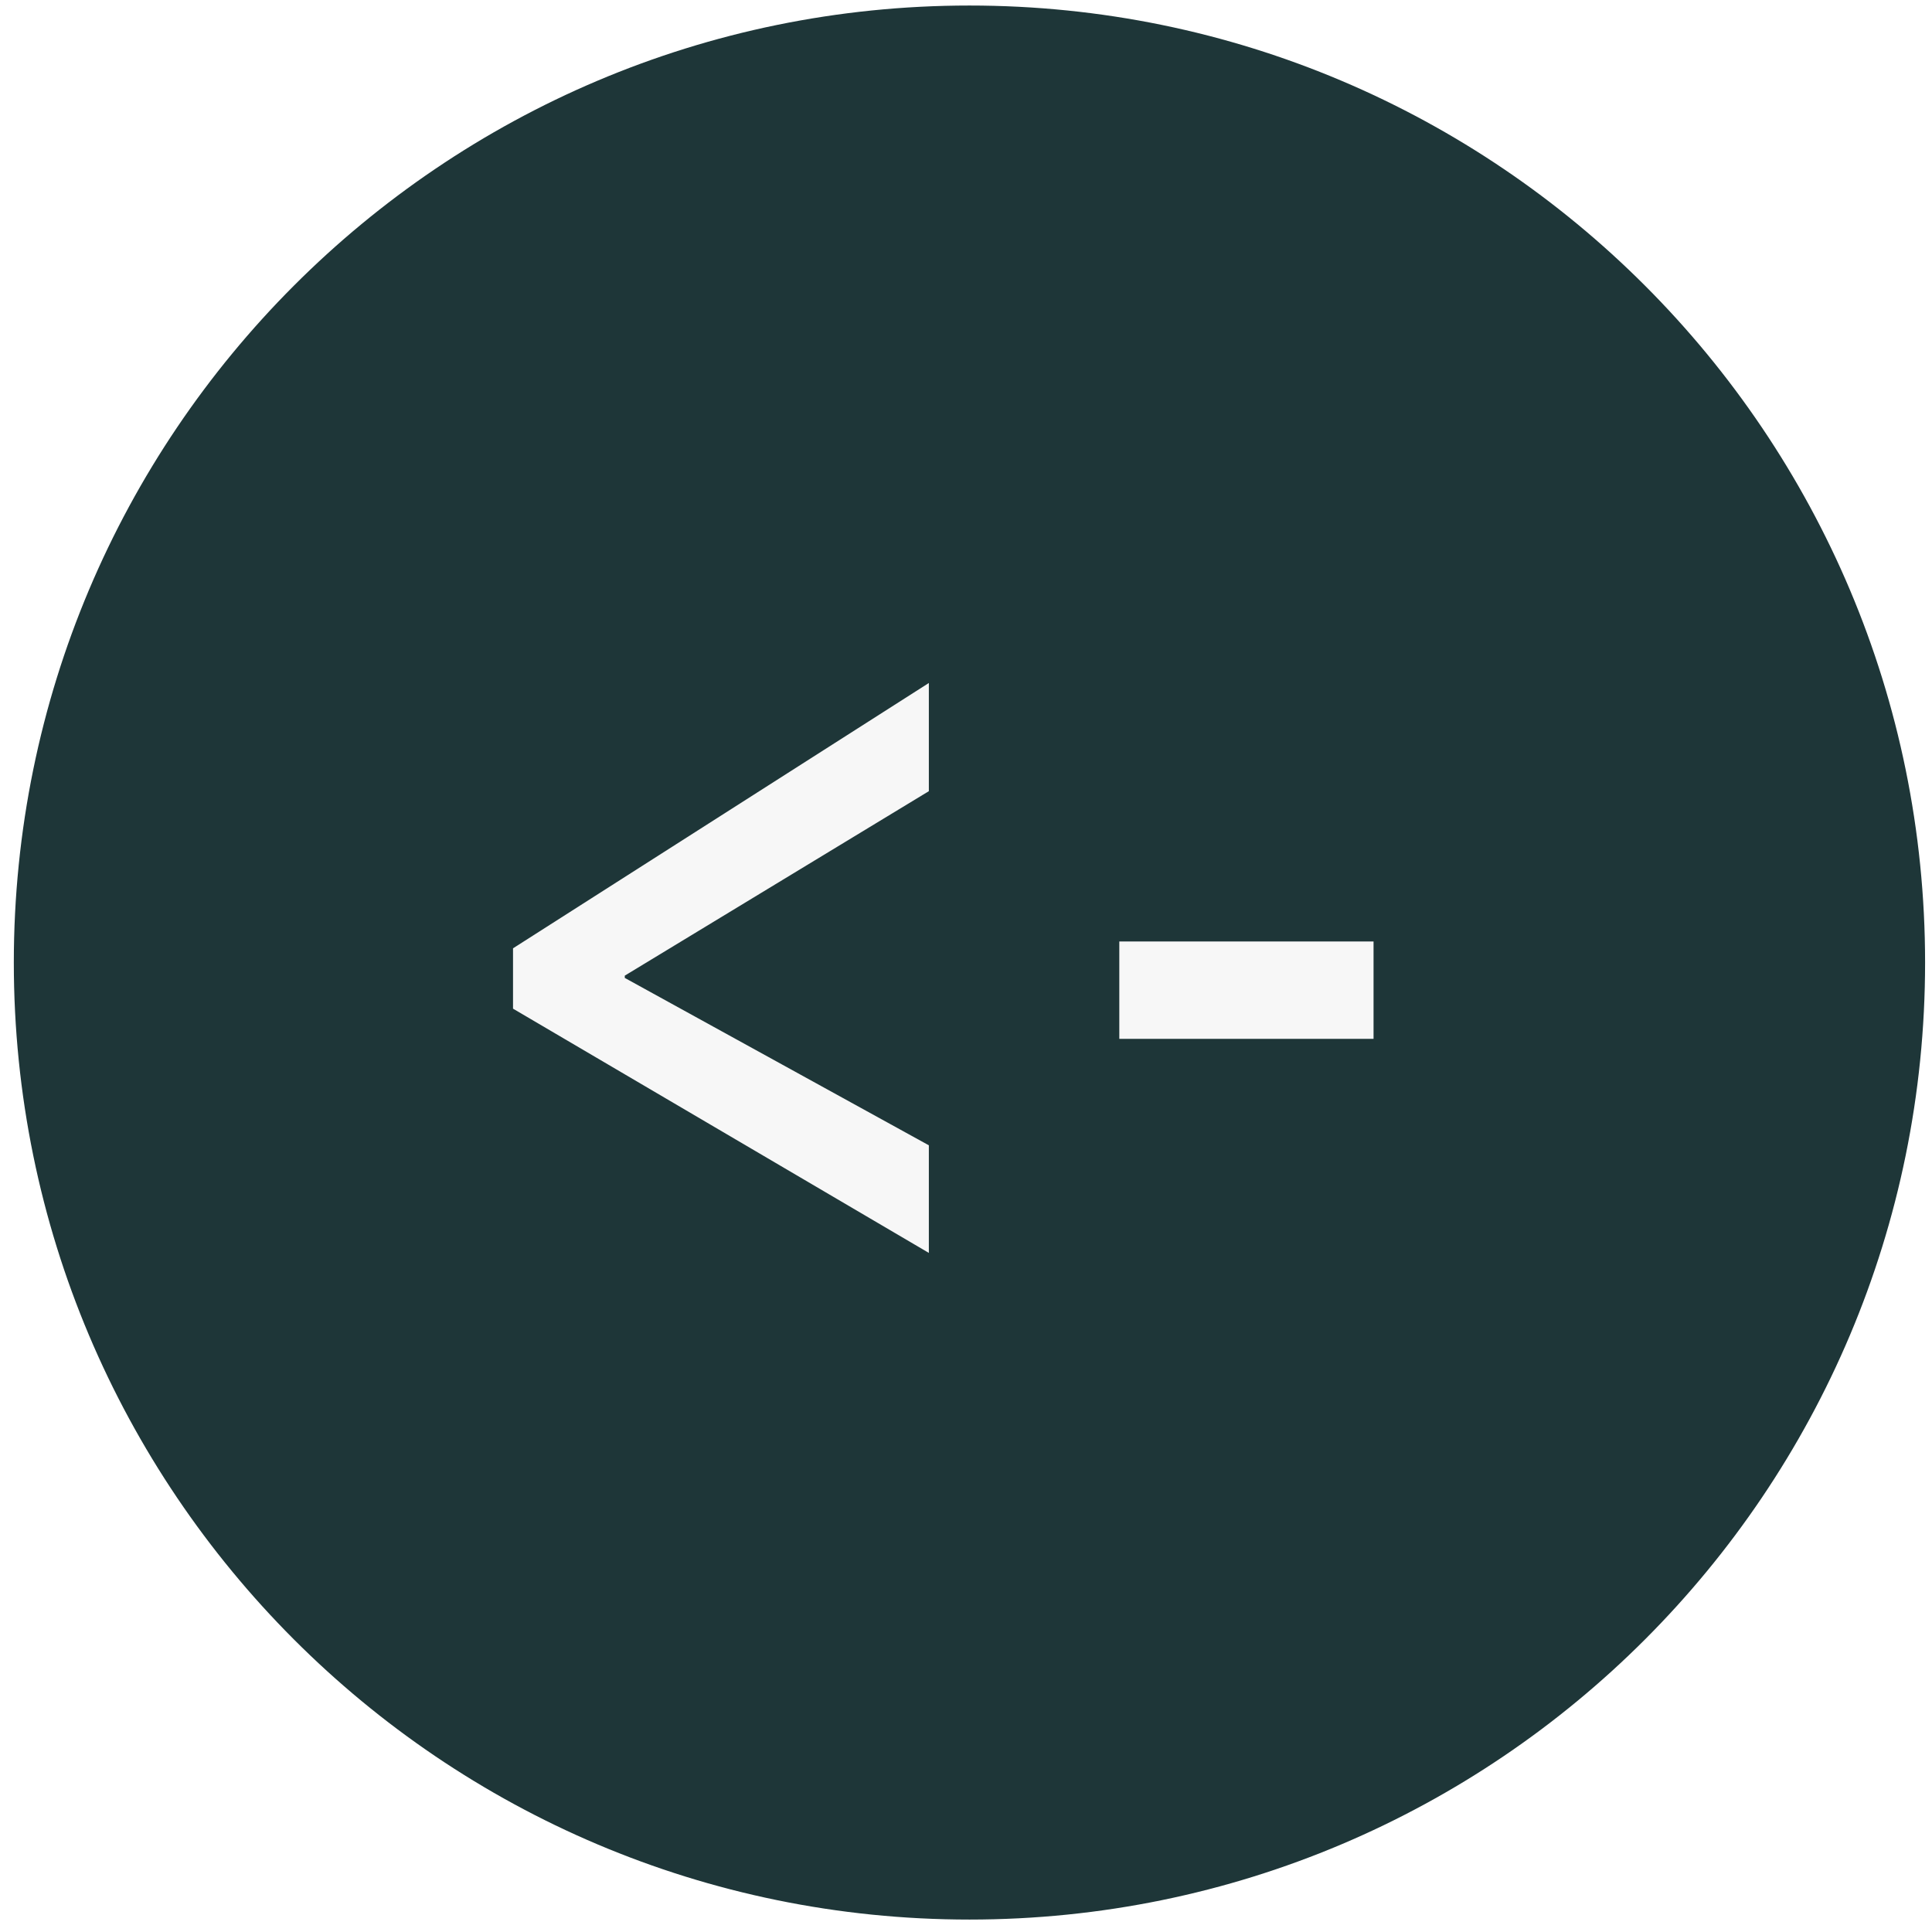
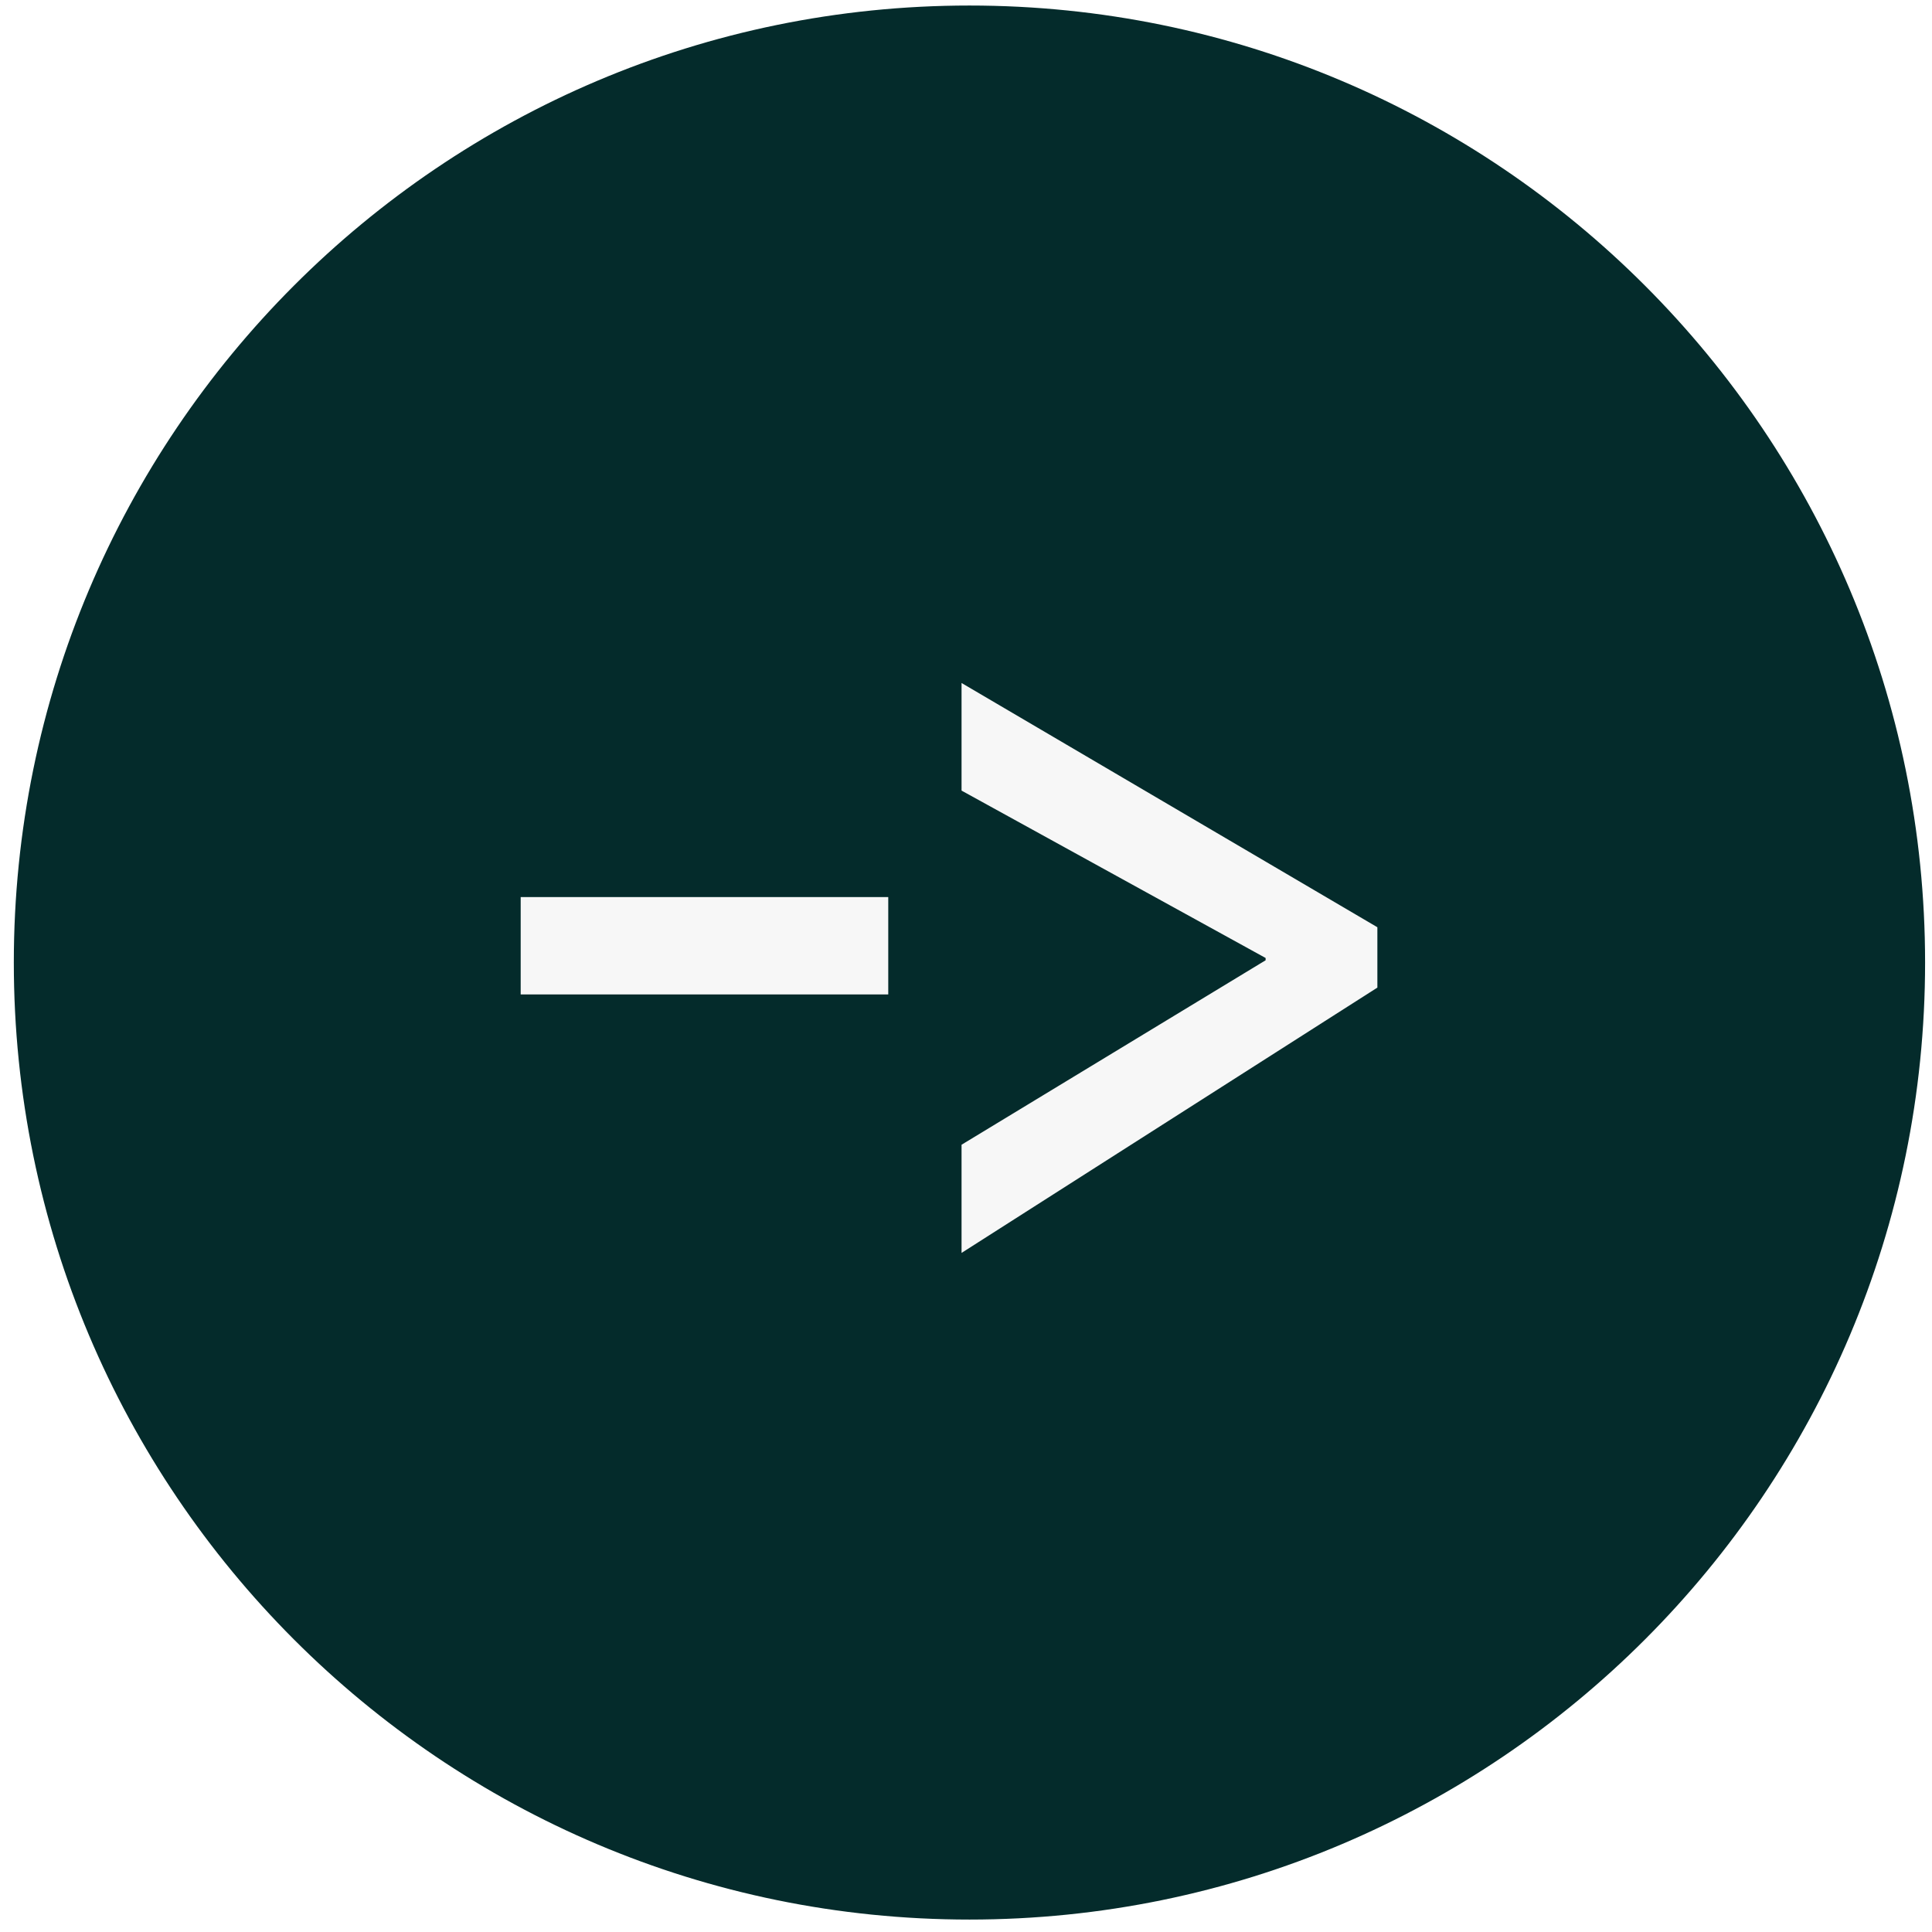
<svg xmlns="http://www.w3.org/2000/svg" version="1.1" id="incoming-call" x="0px" y="0px" viewBox="0 0 1010 1010" enable-background="new 0 0 1010 1010" xml:space="preserve">
  <defs id="defs12" />
  <g id="incoming-call-incoming-call">
    <g id="g4541" transform="matrix(0.9892704,0,0,0.990701,7.224608,2.889843)">
-       <path style="fill:#1e3638;fill-opacity:1" d="M 1010,505 A 505,505 0 0 1 505,1010 505,505 0 0 1 0,505 505,505 0 0 1 505,0 505,505 0 0 1 1010,505 Z" id="incoming-call-label" />
+       <path style="fill:#042b2b;fill-opacity:1" d="M -1.14554e-5,505 A 505,505 0 0 1 505,1.1446226e-5 505,505 0 0 1 1010,505 505,505 0 0 1 505,1010 505,505 0 0 1 -1.14554e-5,505 Z" id="incoming-call-label" />
    </g>
-     <g aria-label="&lt;-" transform="matrix(5.842315,0,0,7.143265,3414.587,-2107.637)" style="font-style:normal;font-weight:normal;font-size:40px;line-height:1.25;font-family:sans-serif;letter-spacing:0px;word-spacing:0px;fill:#f7f7f7;fill-opacity:1;stroke:none;paint-order:markers fill stroke" id="flowRoot4524">
-       <path id="path4545" style="font-style:normal;font-variant:normal;font-weight:bold;font-stretch:normal;font-size:85.333px;font-family:'Yu Gothic UI';-inkscape-font-specification:'Yu Gothic UI Bold';fill:#f7f7f7;fill-opacity:1;paint-order:markers fill stroke" d="m -461.552,371.079 h -22.75 v -7.125 h 22.75 z m -39.792,15.667 -37.208,-17.875 v -4.417 l 37.208,-19.417 v 7.917 l -27.208,13.5 v 0.167 l 27.208,12.25 z" />
+     <g aria-label="&lt;-" transform="matrix(-5.842315,0,0,-7.143265,-2428.334,3119.682)" style="font-style:normal;font-weight:normal;font-size:40px;line-height:1.25;font-family:sans-serif;letter-spacing:0px;word-spacing:0px;fill:#f7f7f7;fill-opacity:1;stroke:none;paint-order:markers fill stroke" id="flowRoot4524">
+       <path style="font-style:normal;font-variant:normal;font-weight:bold;font-stretch:normal;font-size:85.333px;font-family:'Yu Gothic UI';-inkscape-font-specification:'Yu Gothic UI Bold';fill:#f7f7f7;fill-opacity:1;stroke-width:1.202;paint-order:markers fill stroke" d="m -462.237,371.079 h -32.89 v -7.125 h 32.89 z" id="path819" />
+       <path style="font-style:normal;font-variant:normal;font-weight:bold;font-stretch:normal;font-size:85.333px;font-family:'Yu Gothic UI';-inkscape-font-specification:'Yu Gothic UI Bold';fill:#f7f7f7;fill-opacity:1;paint-order:markers fill stroke" d="m -501.686,386.746 -37.208,-17.875 v -4.417 l 37.208,-19.417 v 7.917 l -27.208,13.5 v 0.167 l 27.208,12.25 z" id="path4545" />
    </g>
    <g style="font-style:normal;font-variant:normal;font-weight:bold;font-stretch:normal;font-size:40px;line-height:1.25;font-family:'Yu Gothic UI';-inkscape-font-specification:'Yu Gothic UI Bold';letter-spacing:0px;word-spacing:0px;fill:#000000;fill-opacity:1;stroke:none" id="flowRoot4532" transform="translate(-4.334764,-10.11445)" />
  </g>
</svg>
